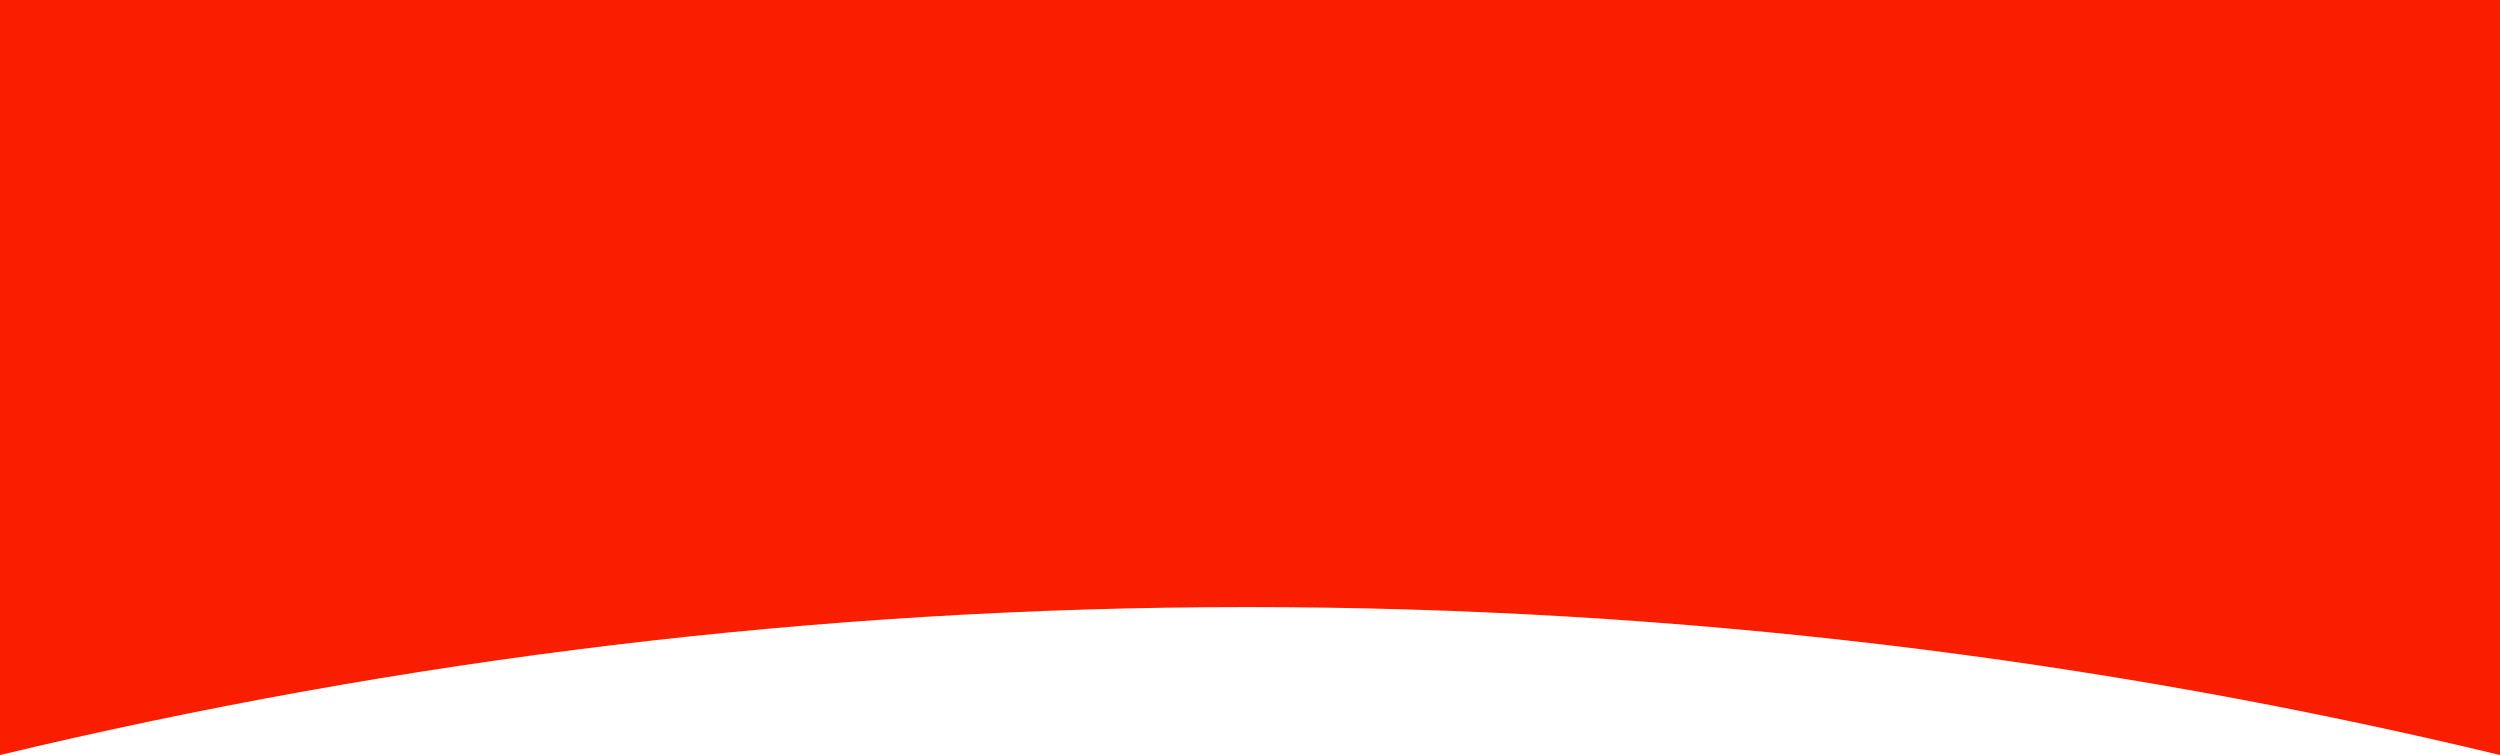
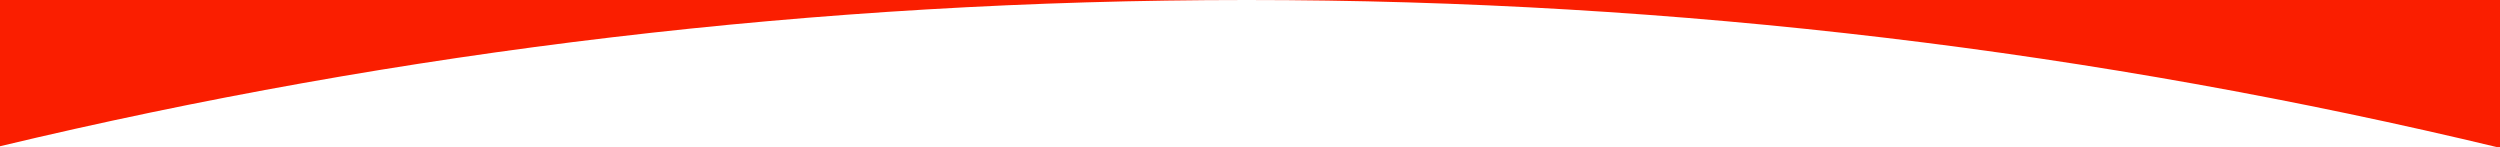
- <svg xmlns="http://www.w3.org/2000/svg" viewBox="0 0 500 151">
-   <path fill="#FA1E00" fill-rule="evenodd" d="M500,0 L500,151 C419.608,131.659 335.669,121.413 249.333,121.413 C163.475,121.413 79.987,131.863 0,151 L0,0 L500,0 Z" />
+ <svg xmlns="http://www.w3.org/2000/svg" width="375" height="22" viewBox="0 0 375 22">
+   <path fill="#FA1E00" fill-rule="evenodd" d="M375,0 L375.009,113.176 C314.712,98.679 251.755,91 187,91 C122.603,91 59.984,98.594 -0.009,112.937 L3.12638804e-13,0 L375,0 Z" transform="translate(0 -91)" />
</svg>
